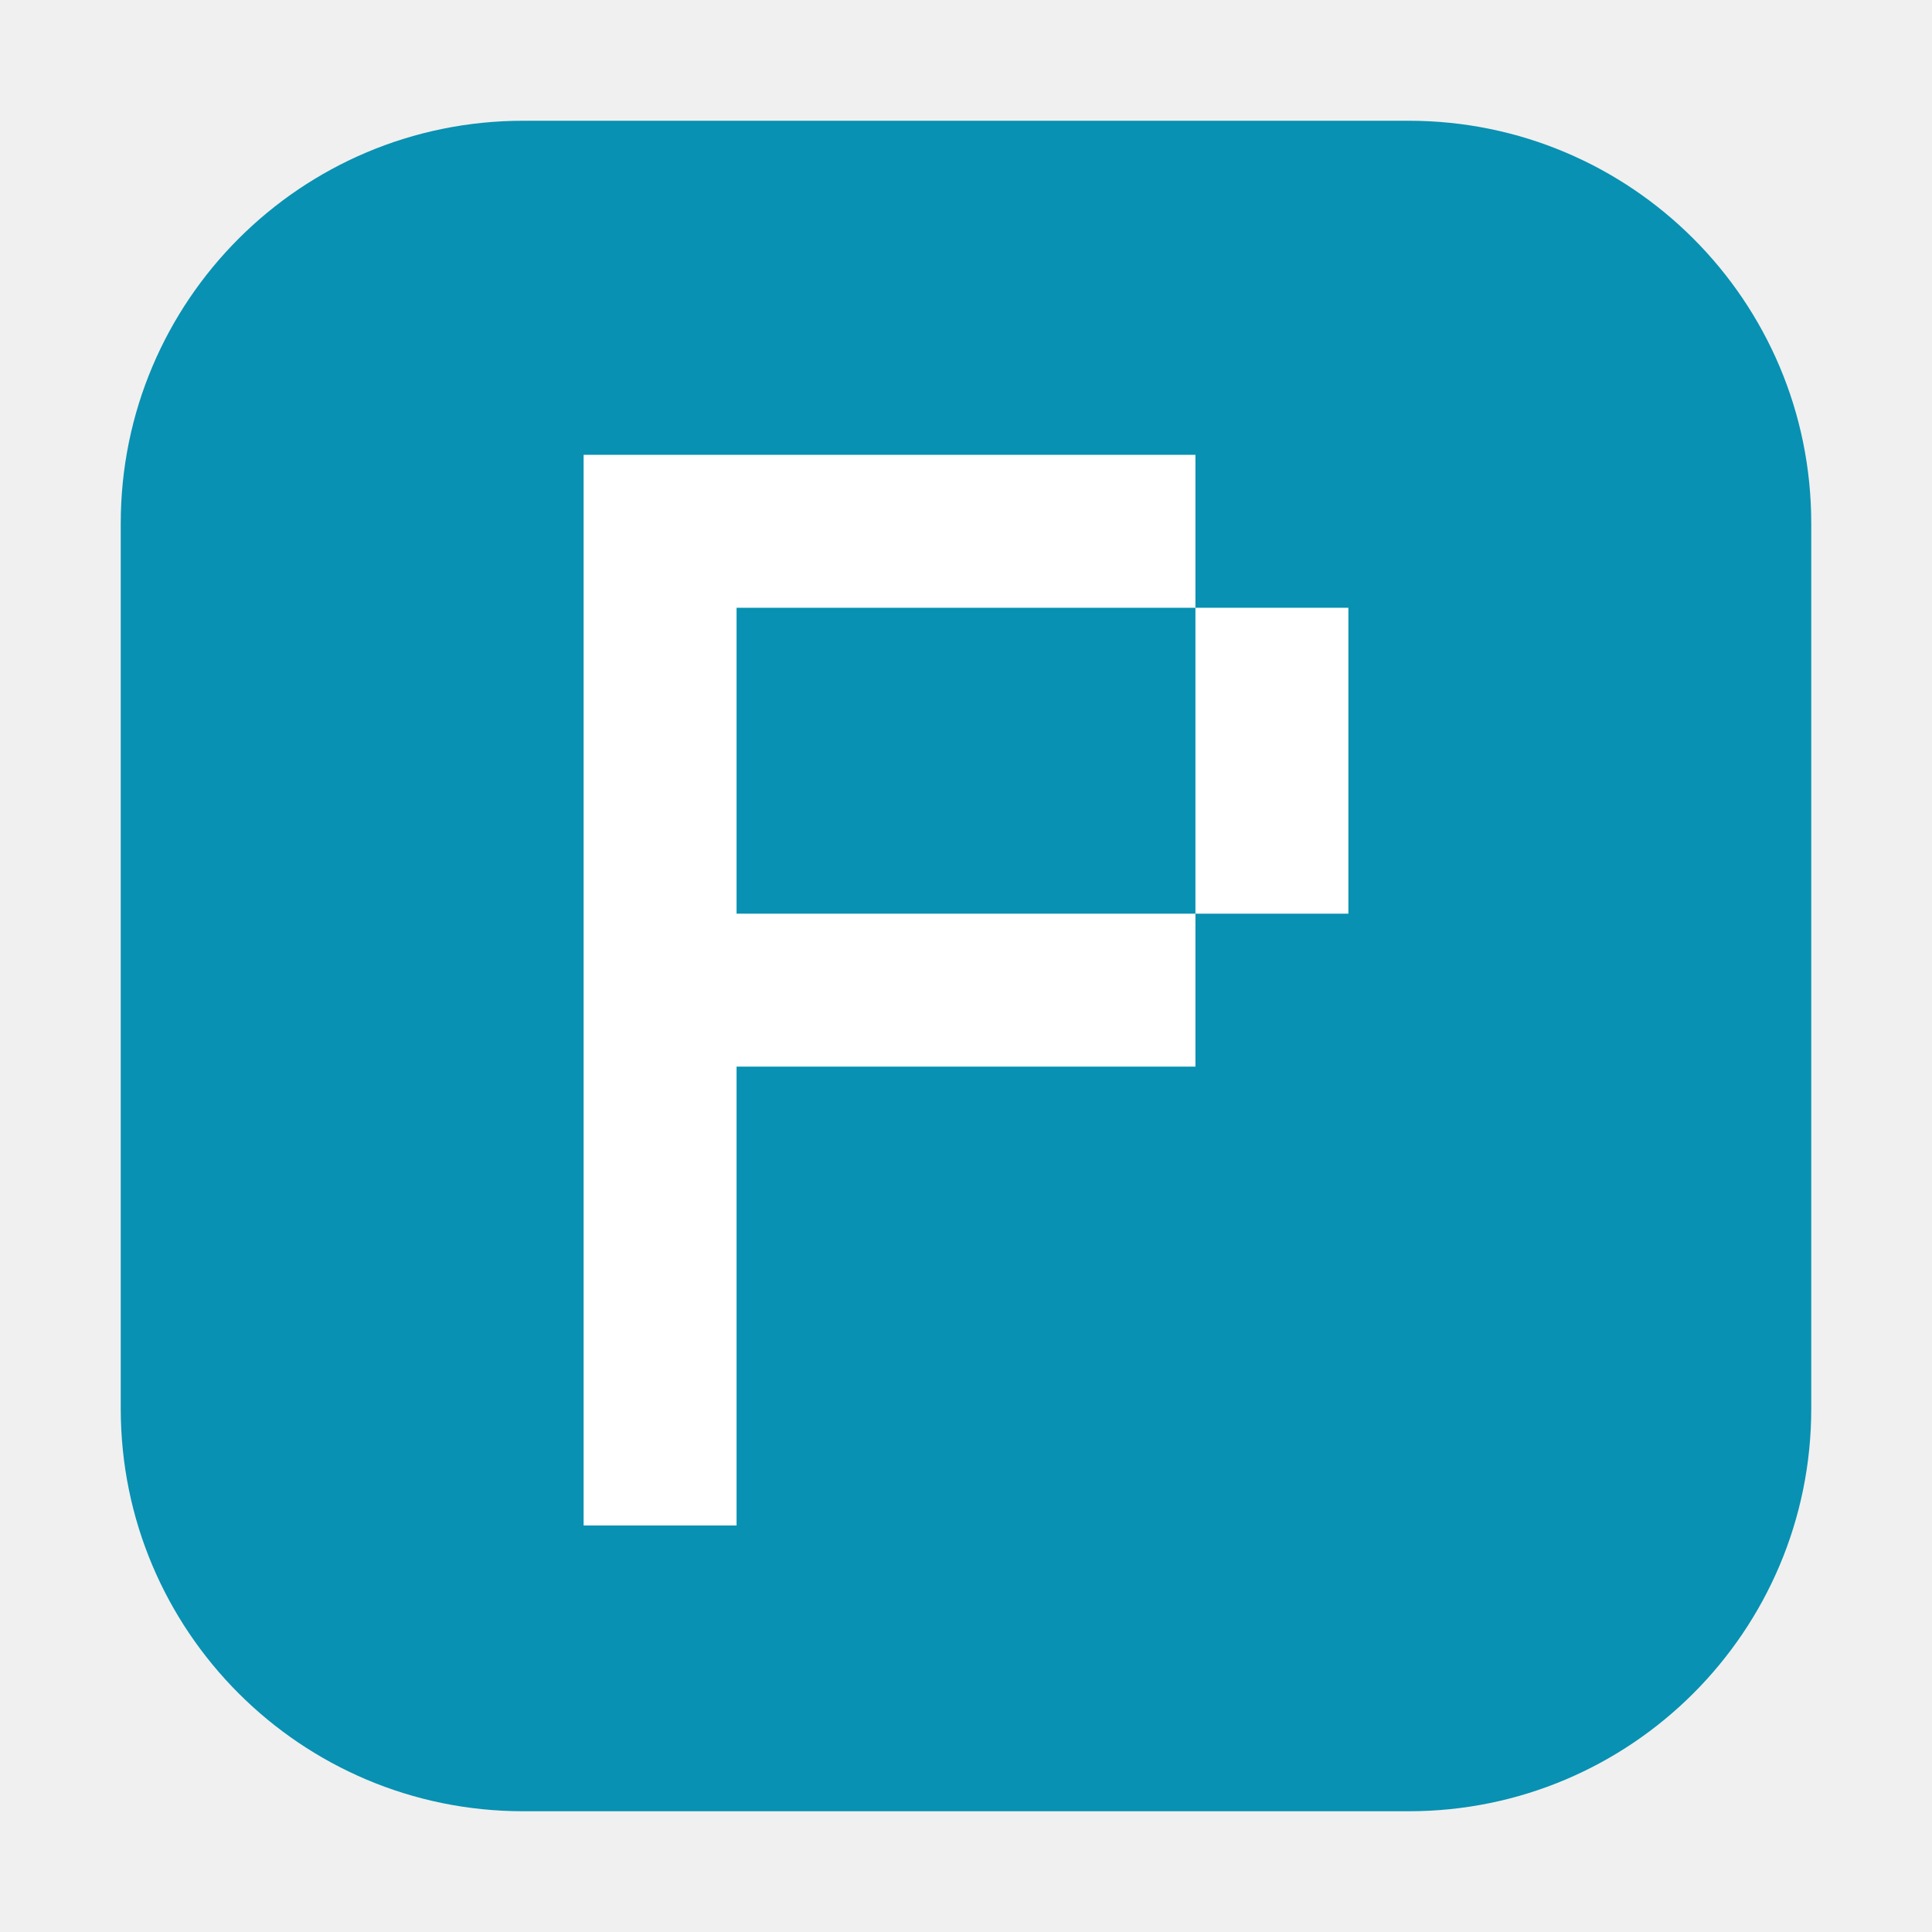
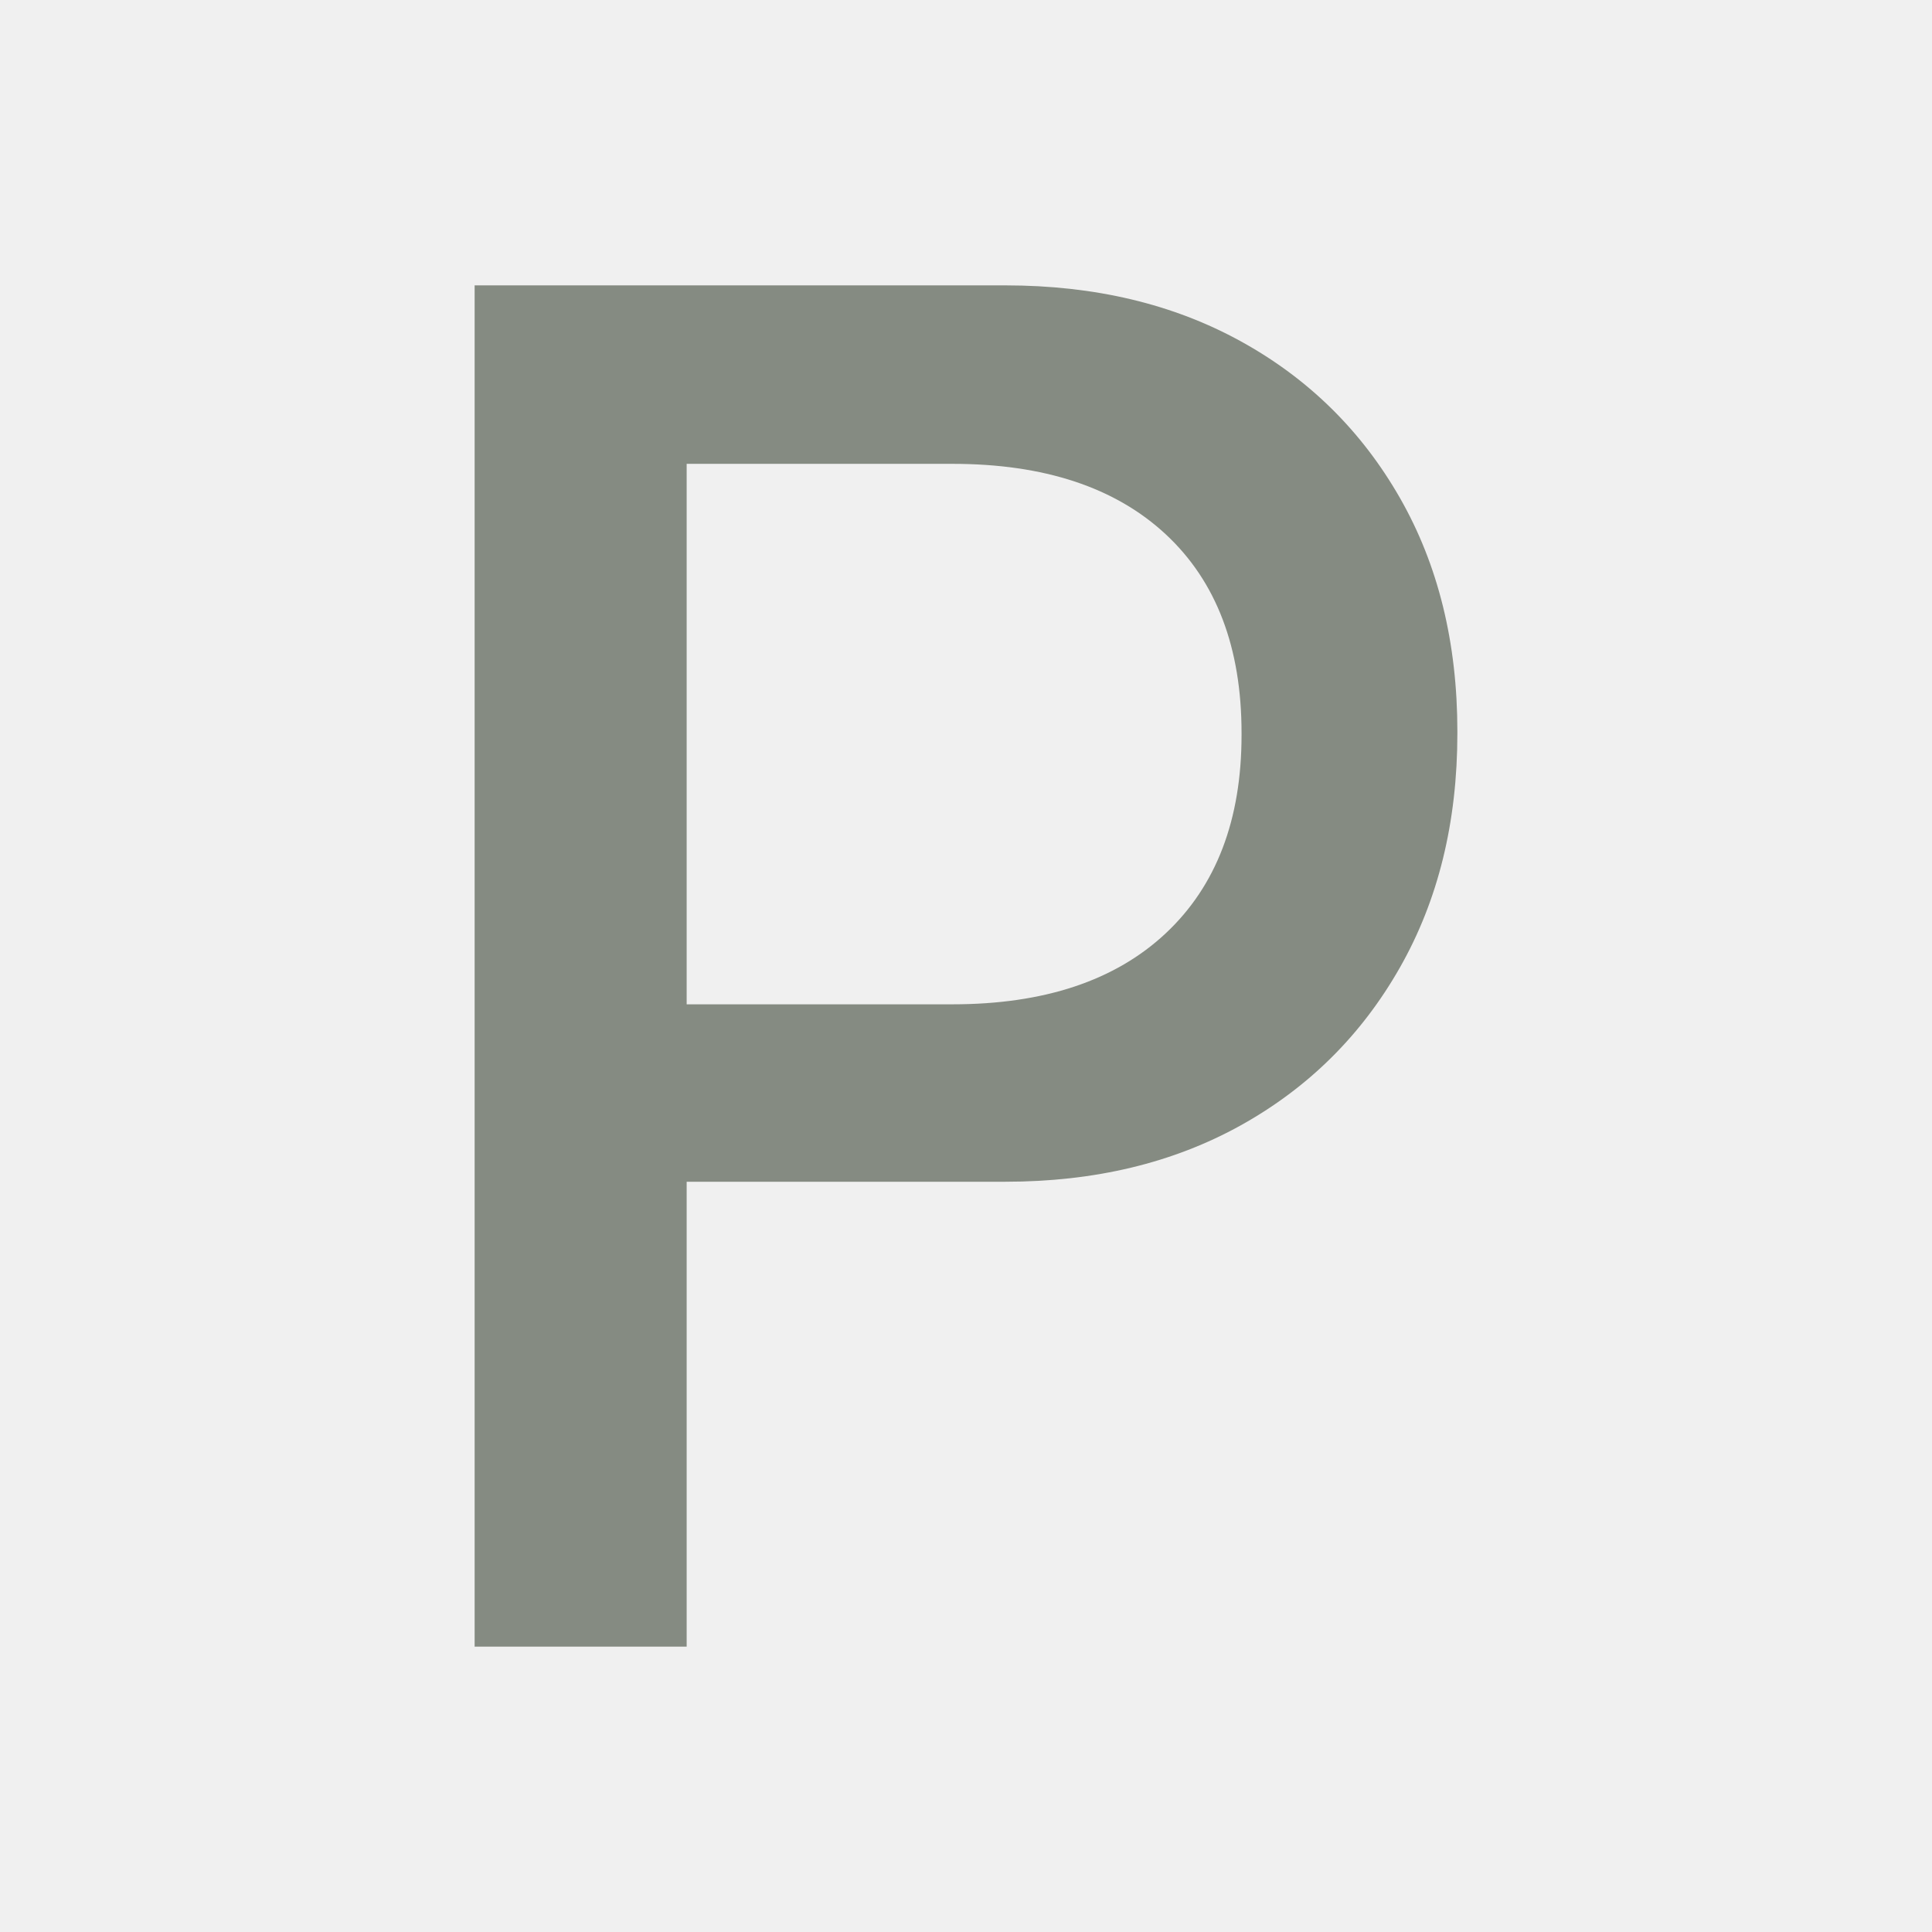
<svg xmlns="http://www.w3.org/2000/svg" viewBox="0 0 24 24">
-   <rect x="1.5" y="1.5" width="21" height="21" rx="5" fill="#0891b2" />
-   <path fill="#fff" d="M7.25 5.65h1.9v1.9h-1.9zM9.15 5.65h1.9v1.9h-1.9zM11.05 5.65h1.9v1.9h-1.9zM12.95 5.65h1.9v1.9h-1.9zM7.25 7.55h1.9v1.9h-1.9zM14.85 7.55h1.9v1.9h-1.9zM7.25 9.45h1.9v1.9h-1.9zM14.85 9.45h1.9v1.9h-1.9zM7.25 11.35h1.9v1.9h-1.9zM9.15 11.35h1.9v1.9h-1.9zM11.05 11.35h1.9v1.9h-1.9zM12.95 11.35h1.9v1.9h-1.9zM7.25 13.25h1.9v1.9h-1.9zM7.25 15.15h1.9v1.9h-1.9zM7.25 17.05h1.9v1.9h-1.9z" />
+   <path fill="#858B82" d="M7.213 14.68L7.213 12.476L11.831 12.476Q13.54 12.476 14.482 11.593Q15.423 10.71 15.423 9.13L15.423 9.106Q15.423 7.514 14.482 6.638Q13.54 5.762 11.831 5.762L7.213 5.762L7.213 3.545L12.489 3.545Q14.153 3.545 15.414 4.24Q16.674 4.934 17.389 6.183Q18.104 7.432 18.104 9.087L18.104 9.11Q18.104 10.765 17.389 12.021Q16.674 13.278 15.414 13.979Q14.153 14.68 12.489 14.68ZM5.896 20.455L5.896 3.545L8.53 3.545L8.53 20.455Z" />
</svg>
